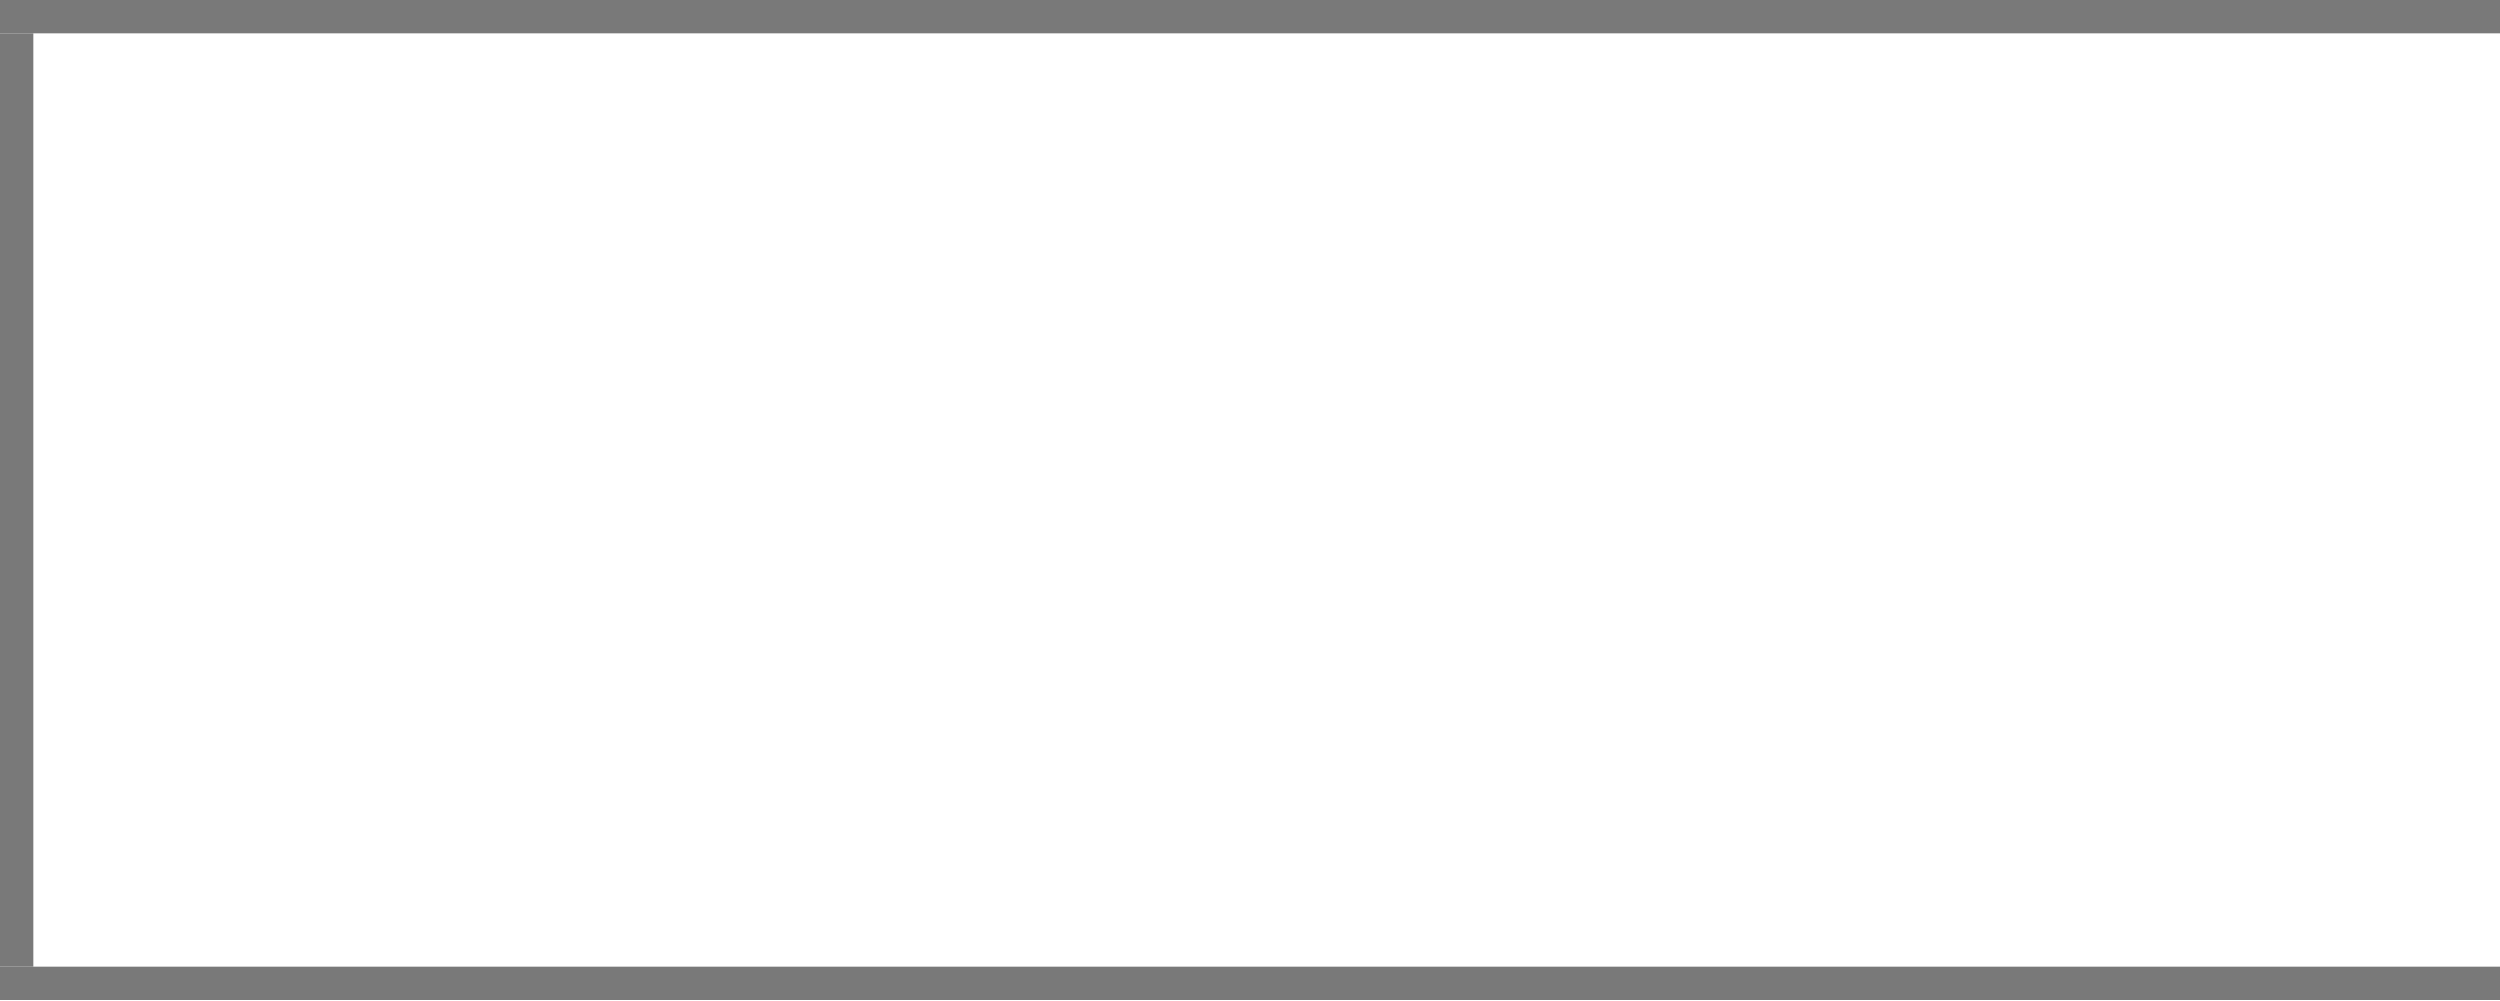
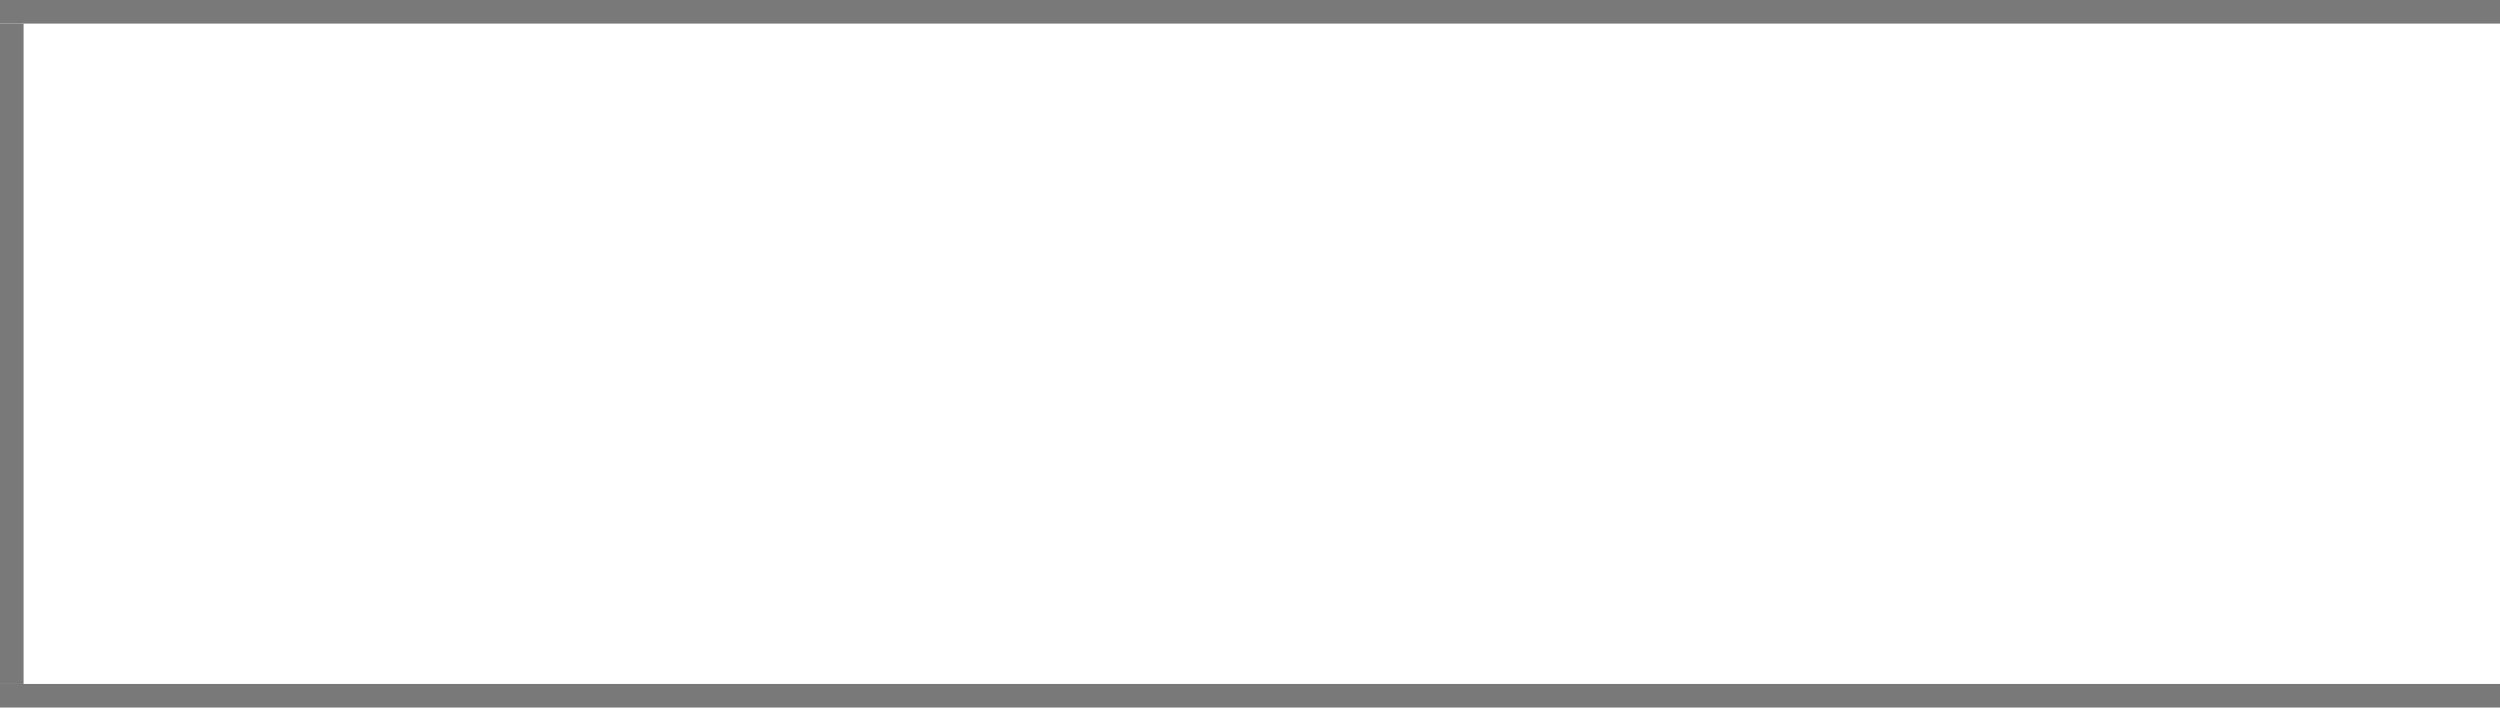
- <svg xmlns="http://www.w3.org/2000/svg" version="1.1" width="75px" height="30px" viewBox="561 60 75 30">
-   <path d="M 1 1  L 75 1  L 75 29  L 1 29  L 1 1  Z " fill-rule="nonzero" fill="rgba(255, 255, 255, 1)" stroke="none" transform="matrix(1 0 0 1 561 60 )" class="fill" />
-   <path d="M 0.5 1  L 0.5 29  " stroke-width="1" stroke-dasharray="0" stroke="rgba(121, 121, 121, 1)" fill="none" transform="matrix(1 0 0 1 561 60 )" class="stroke" />
-   <path d="M 0 0.5  L 75 0.5  " stroke-width="1" stroke-dasharray="0" stroke="rgba(121, 121, 121, 1)" fill="none" transform="matrix(1 0 0 1 561 60 )" class="stroke" />
-   <path d="M 0 29.5  L 75 29.5  " stroke-width="1" stroke-dasharray="0" stroke="rgba(121, 121, 121, 1)" fill="none" transform="matrix(1 0 0 1 561 60 )" class="stroke" />
+ <svg xmlns="http://www.w3.org/2000/svg" version="1.1" width="106px" height="30px" viewBox="636 60 106 30">
+   <path d="M 1 1  L 106 1  L 106 29  L 1 29  L 1 1  Z " fill-rule="nonzero" fill="rgba(255, 255, 255, 1)" stroke="none" transform="matrix(1 0 0 1 636 60 )" class="fill" />
+   <path d="M 0.5 1  L 0.5 29  " stroke-width="1" stroke-dasharray="0" stroke="rgba(121, 121, 121, 1)" fill="none" transform="matrix(1 0 0 1 636 60 )" class="stroke" />
+   <path d="M 0 0.5  L 106 0.5  " stroke-width="1" stroke-dasharray="0" stroke="rgba(121, 121, 121, 1)" fill="none" transform="matrix(1 0 0 1 636 60 )" class="stroke" />
+   <path d="M 0 29.5  L 106 29.5  " stroke-width="1" stroke-dasharray="0" stroke="rgba(121, 121, 121, 1)" fill="none" transform="matrix(1 0 0 1 636 60 )" class="stroke" />
</svg>
